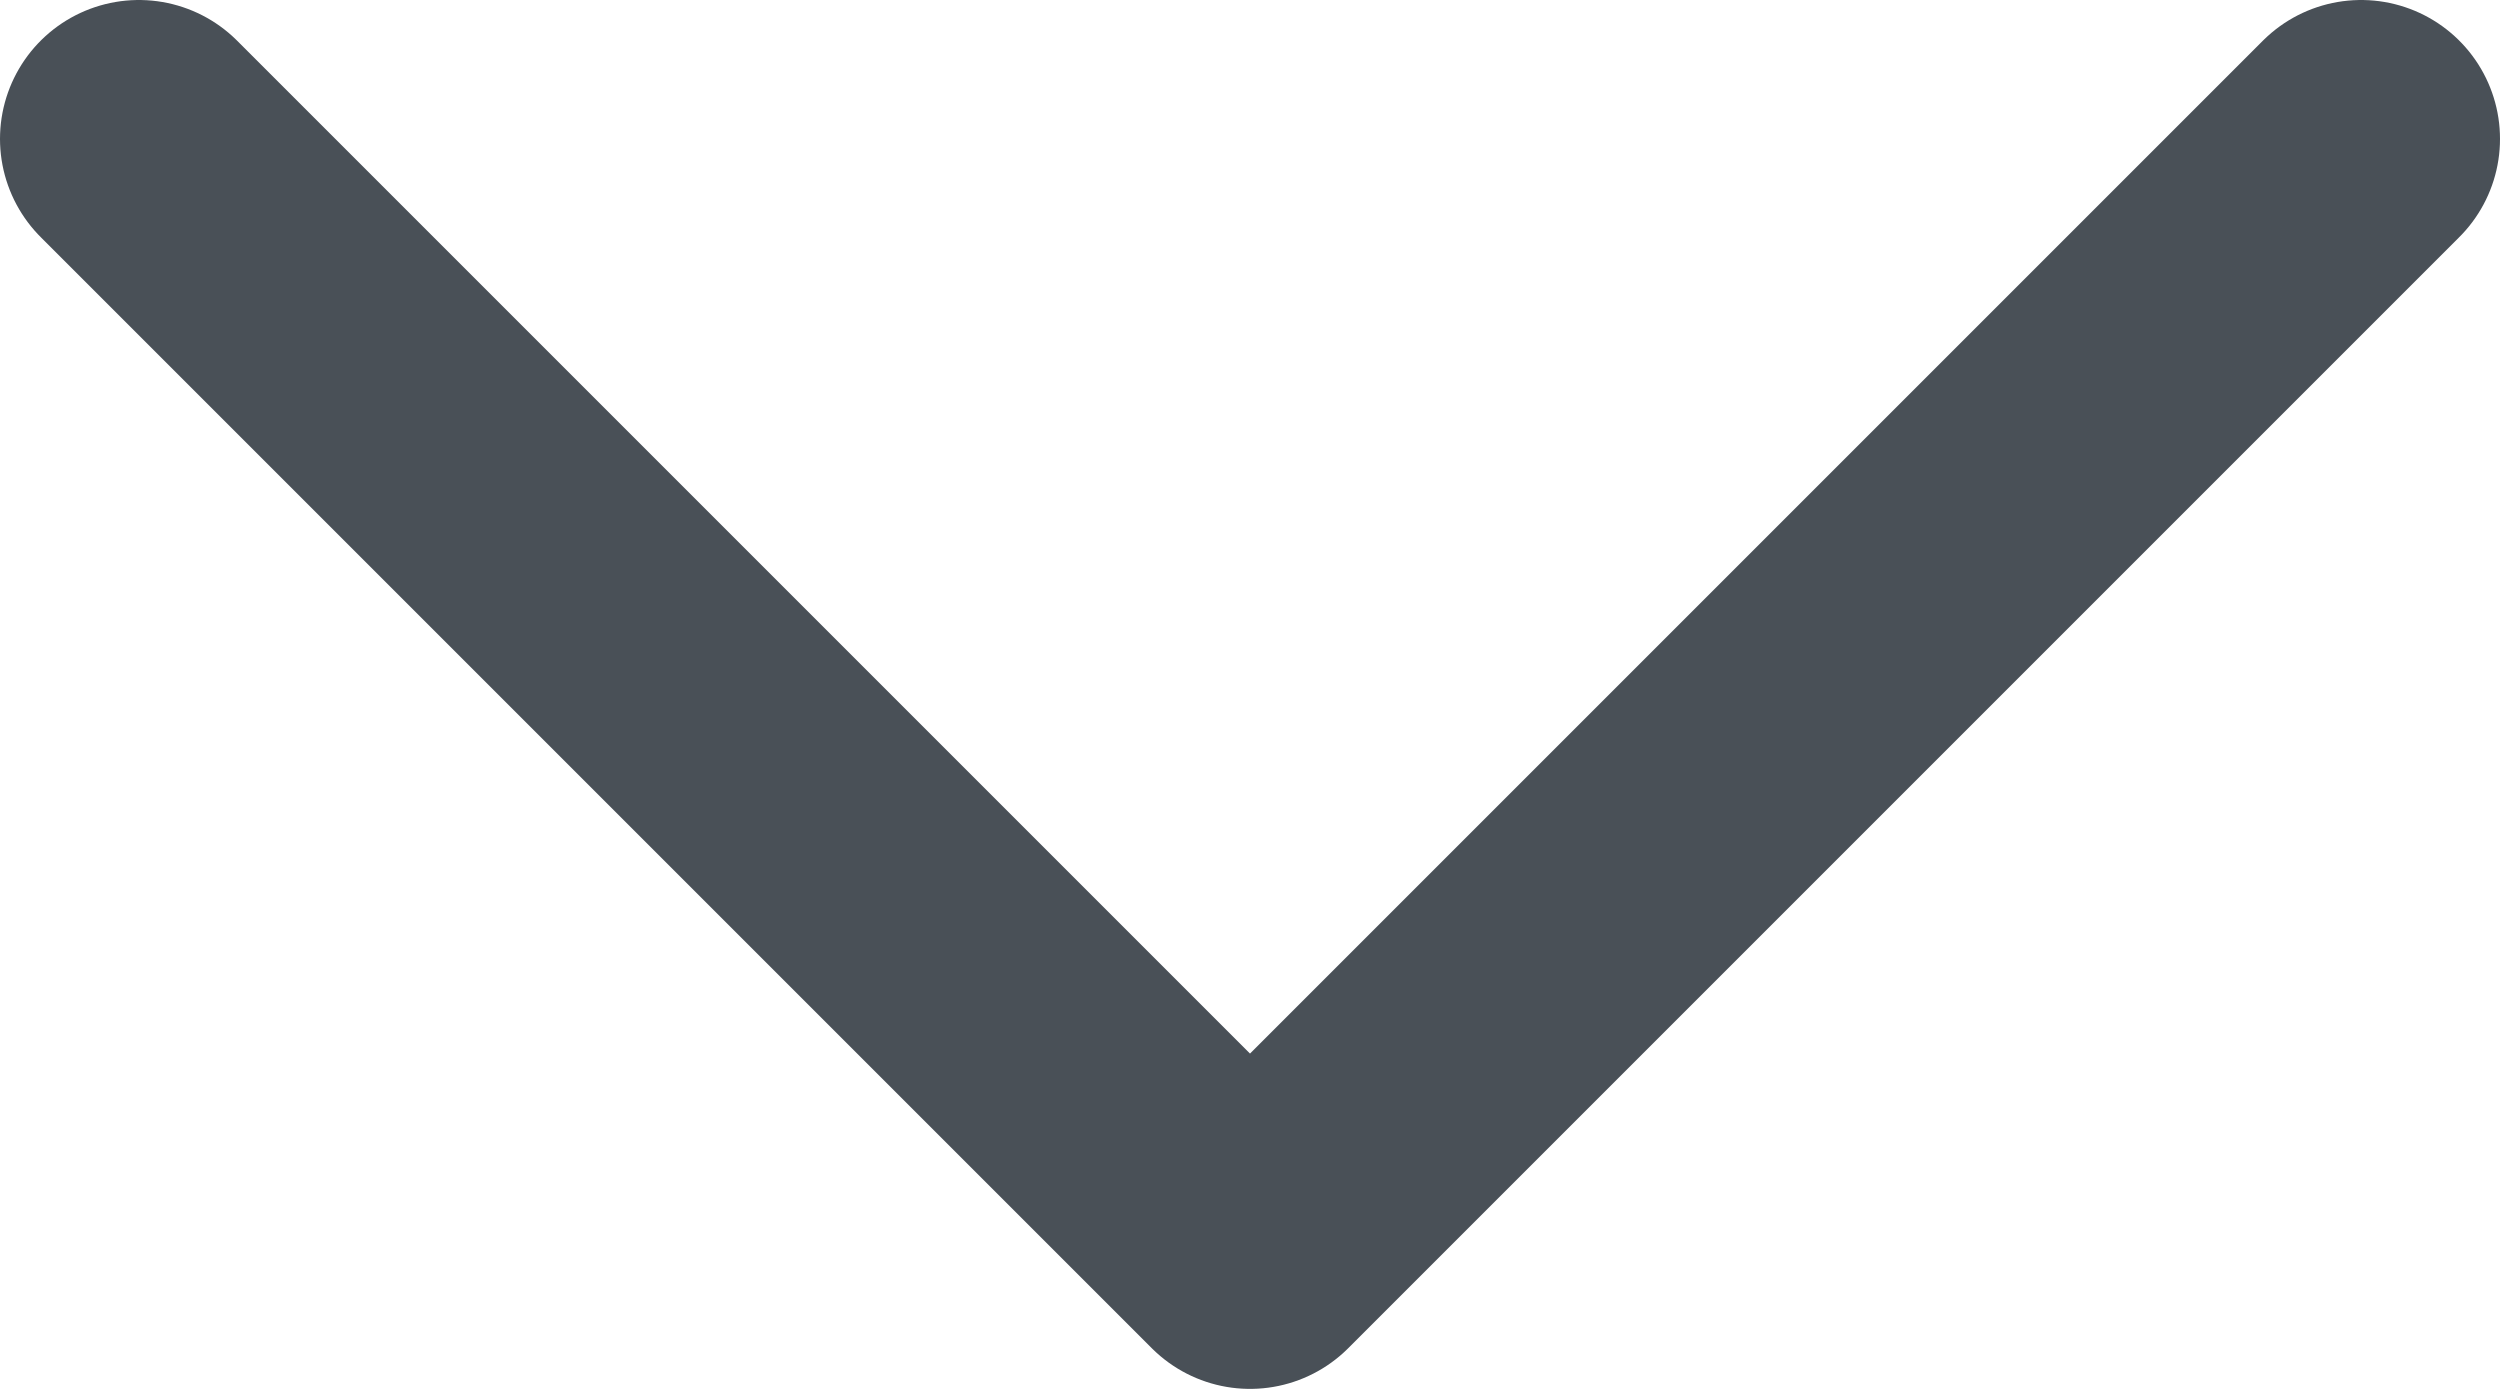
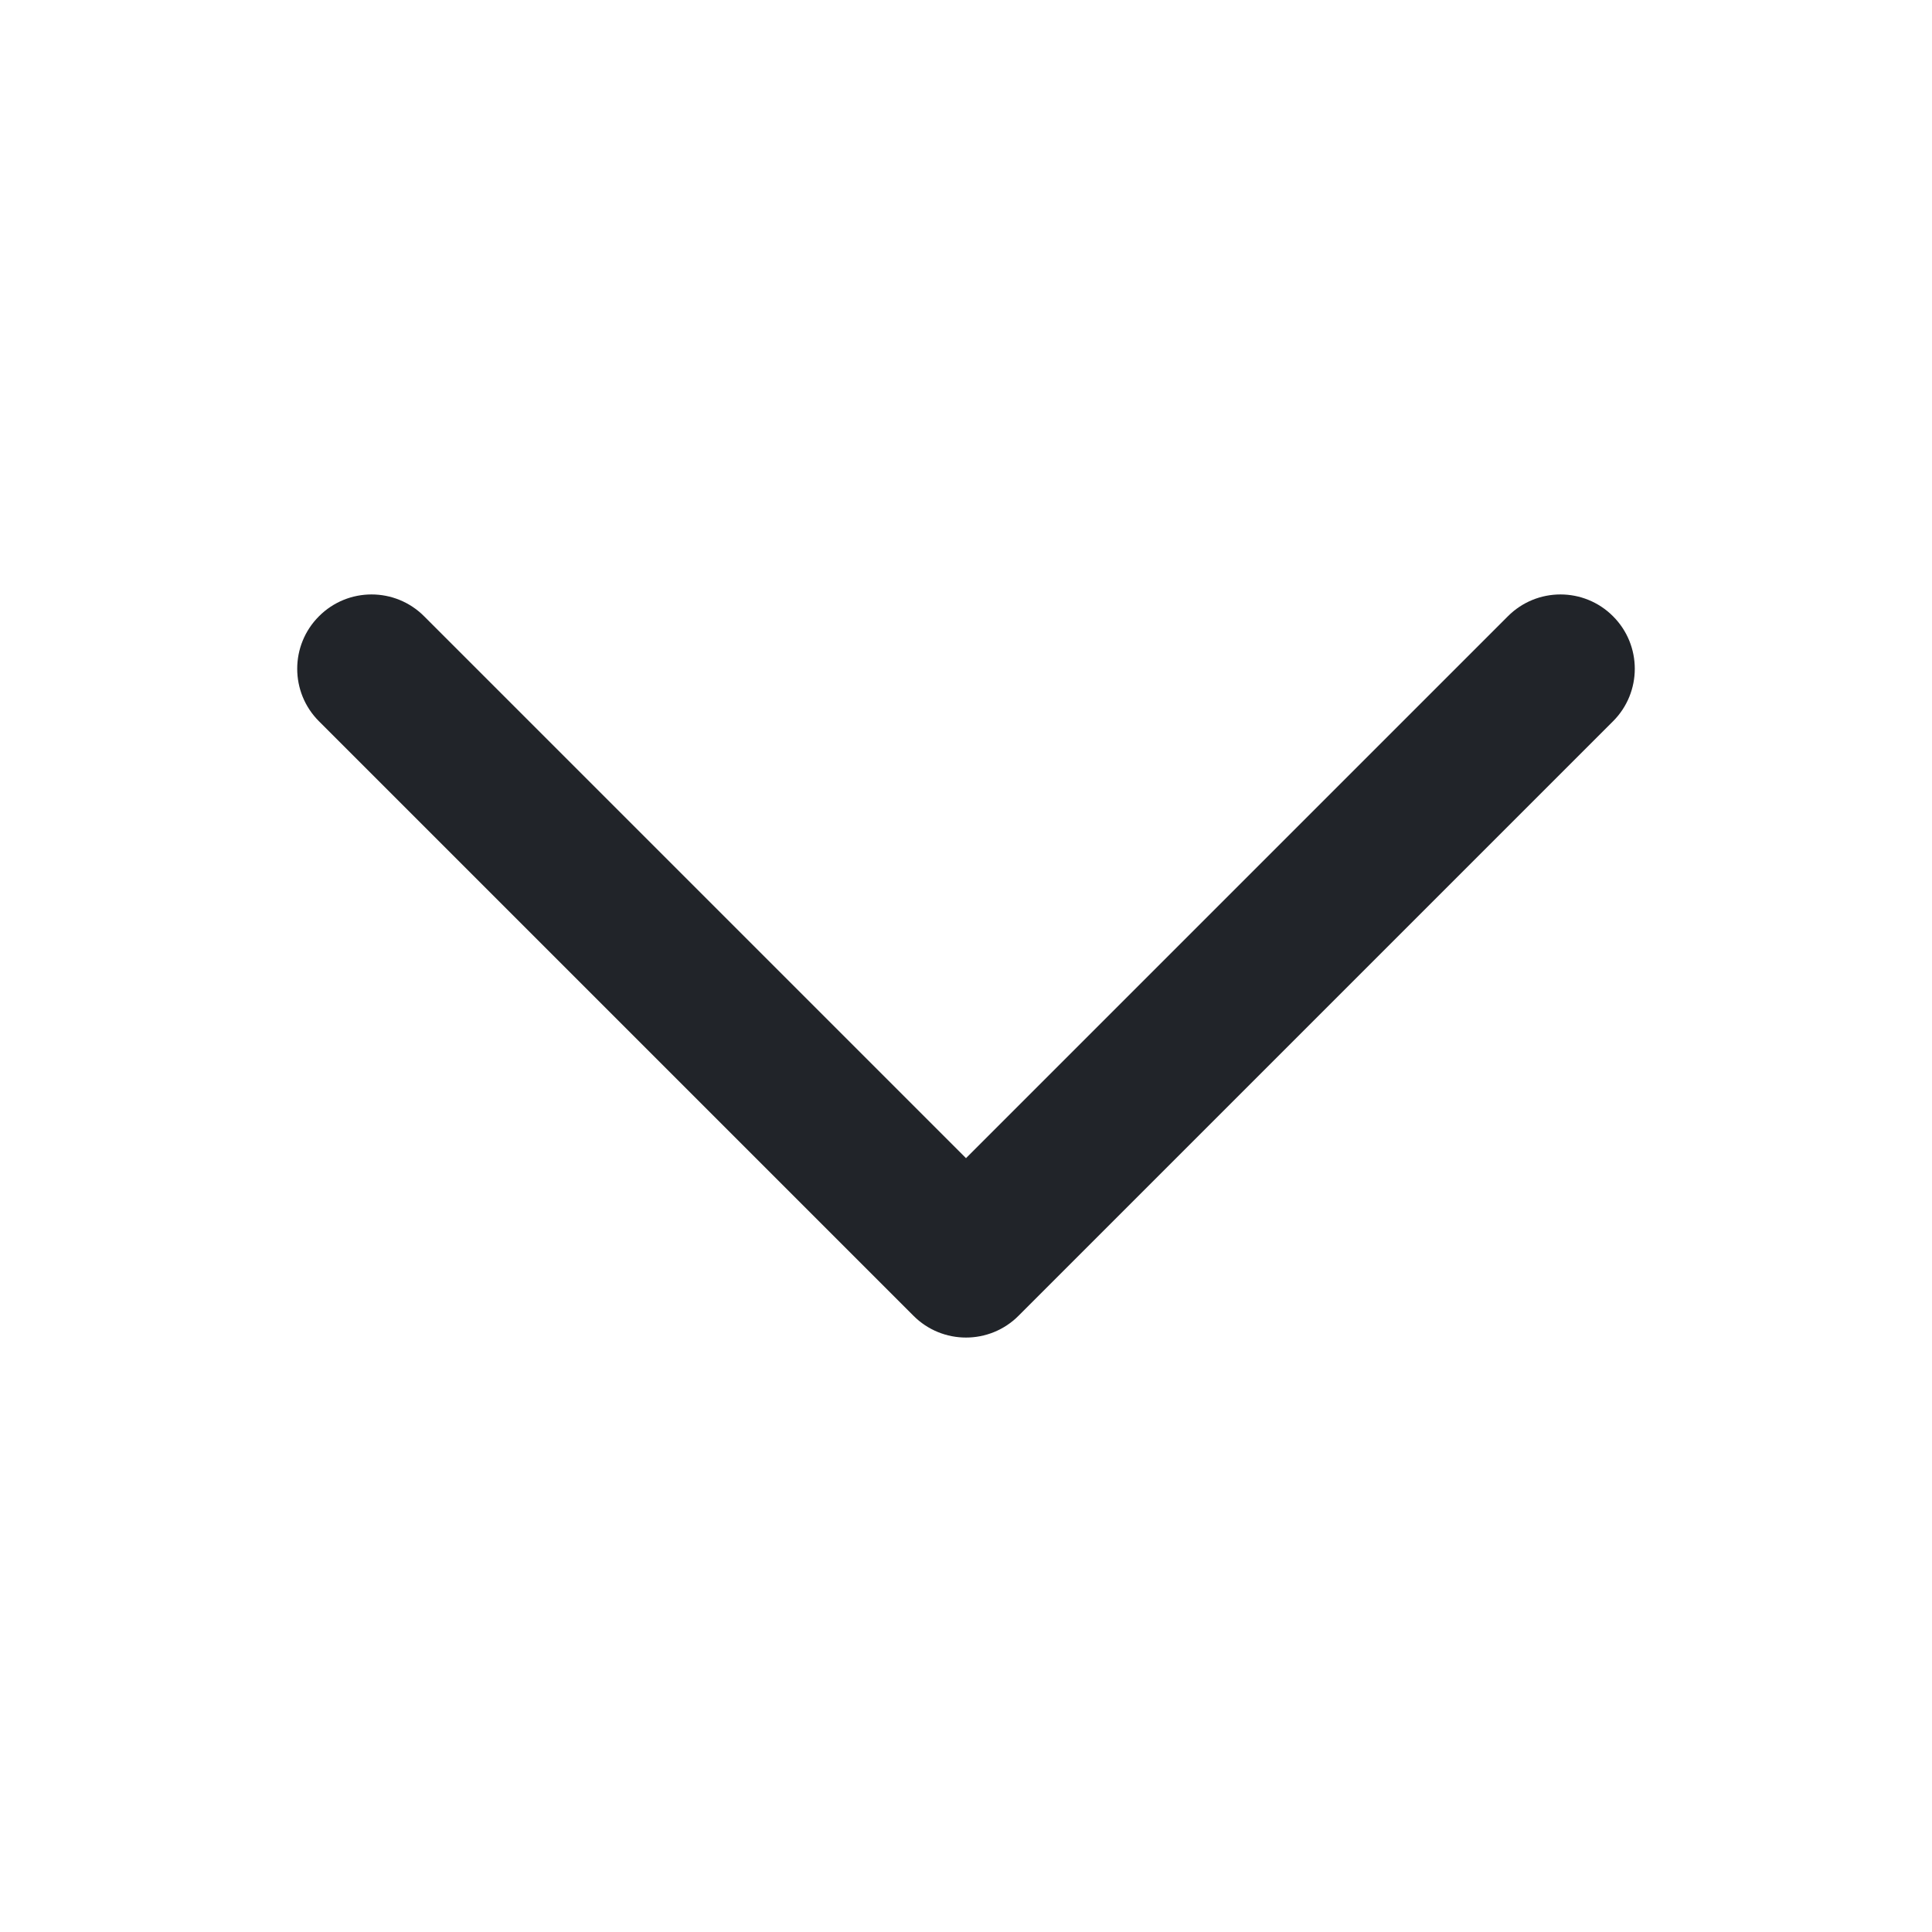
- <svg xmlns="http://www.w3.org/2000/svg" width="18" height="10" viewBox="0 0 18 10" fill="none">
-   <path d="M1 1L9 9L17 1" stroke="#495057" stroke-width="2" stroke-linecap="round" stroke-linejoin="round" />
+ <svg xmlns="http://www.w3.org/2000/svg" width="26" height="26" viewBox="0 0 26 26" fill="none">
+   <path fill-rule="evenodd" clip-rule="evenodd" d="M4.293 8.293C4.683 7.902 5.317 7.902 5.707 8.293L13 15.586L20.293 8.293C20.683 7.902 21.317 7.902 21.707 8.293C22.098 8.683 22.098 9.317 21.707 9.707L13.707 17.707C13.317 18.098 12.683 18.098 12.293 17.707L4.293 9.707C3.902 9.317 3.902 8.683 4.293 8.293Z" fill="#212429" />
</svg>
